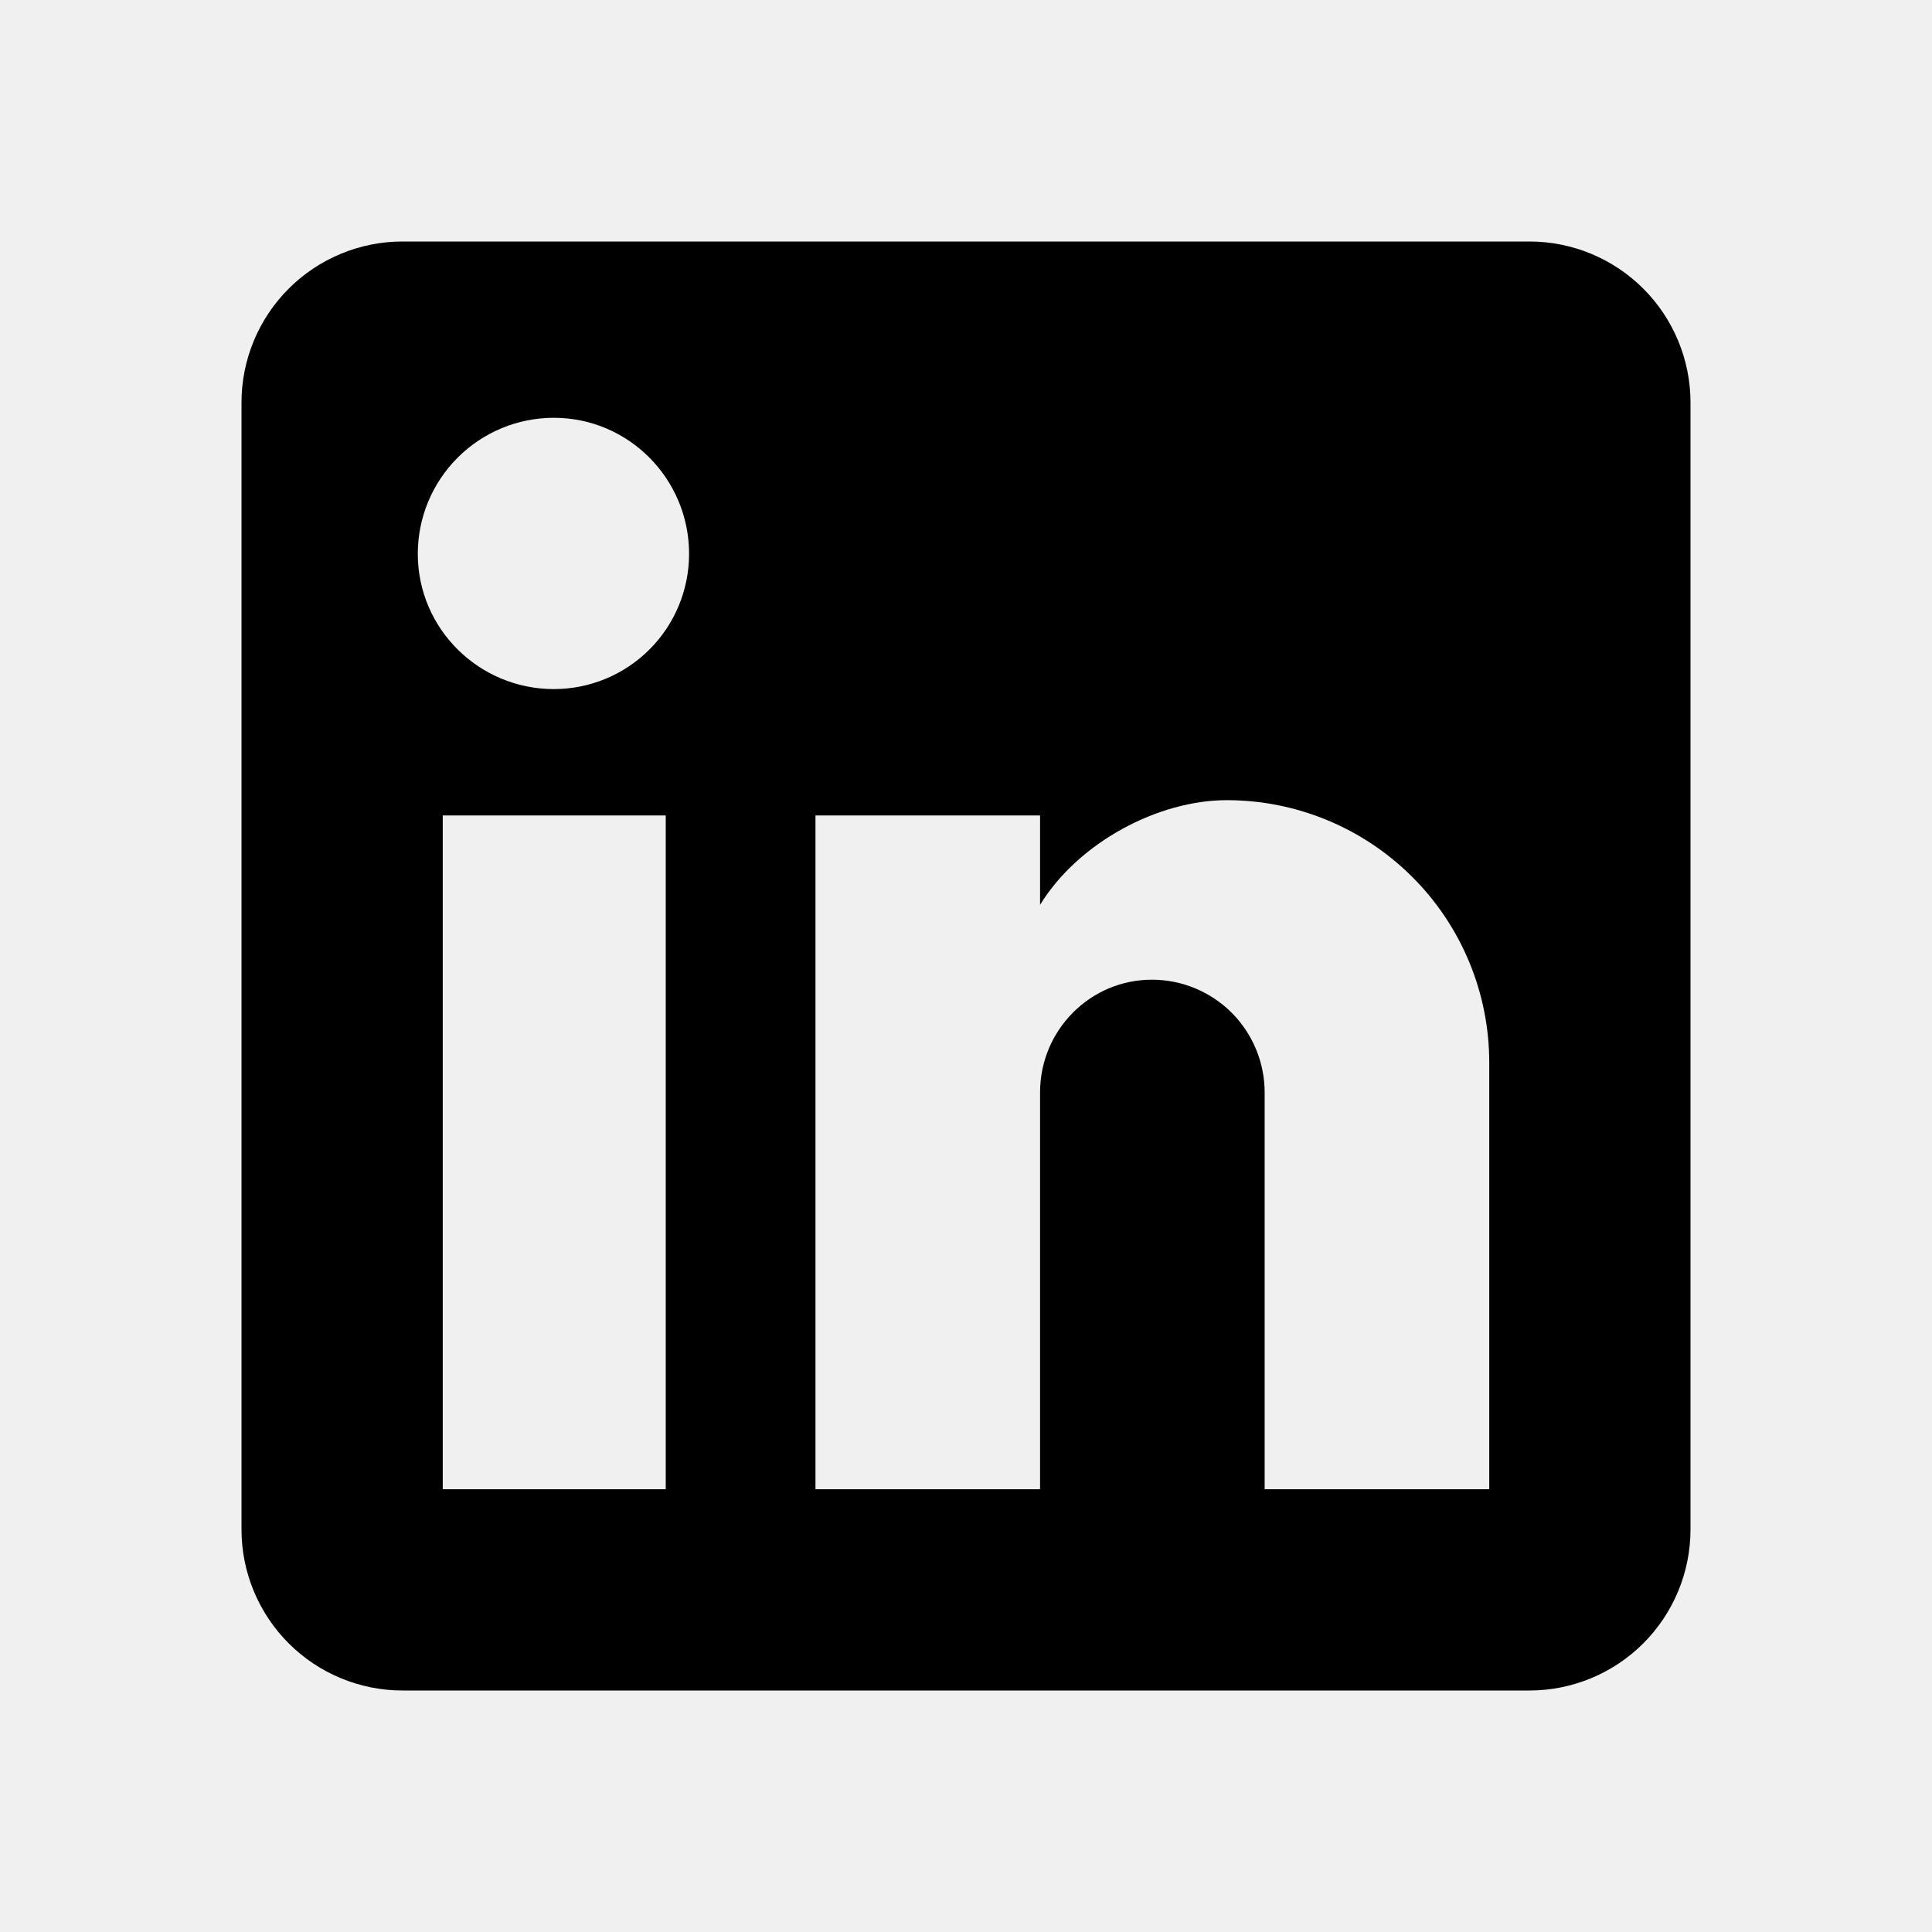
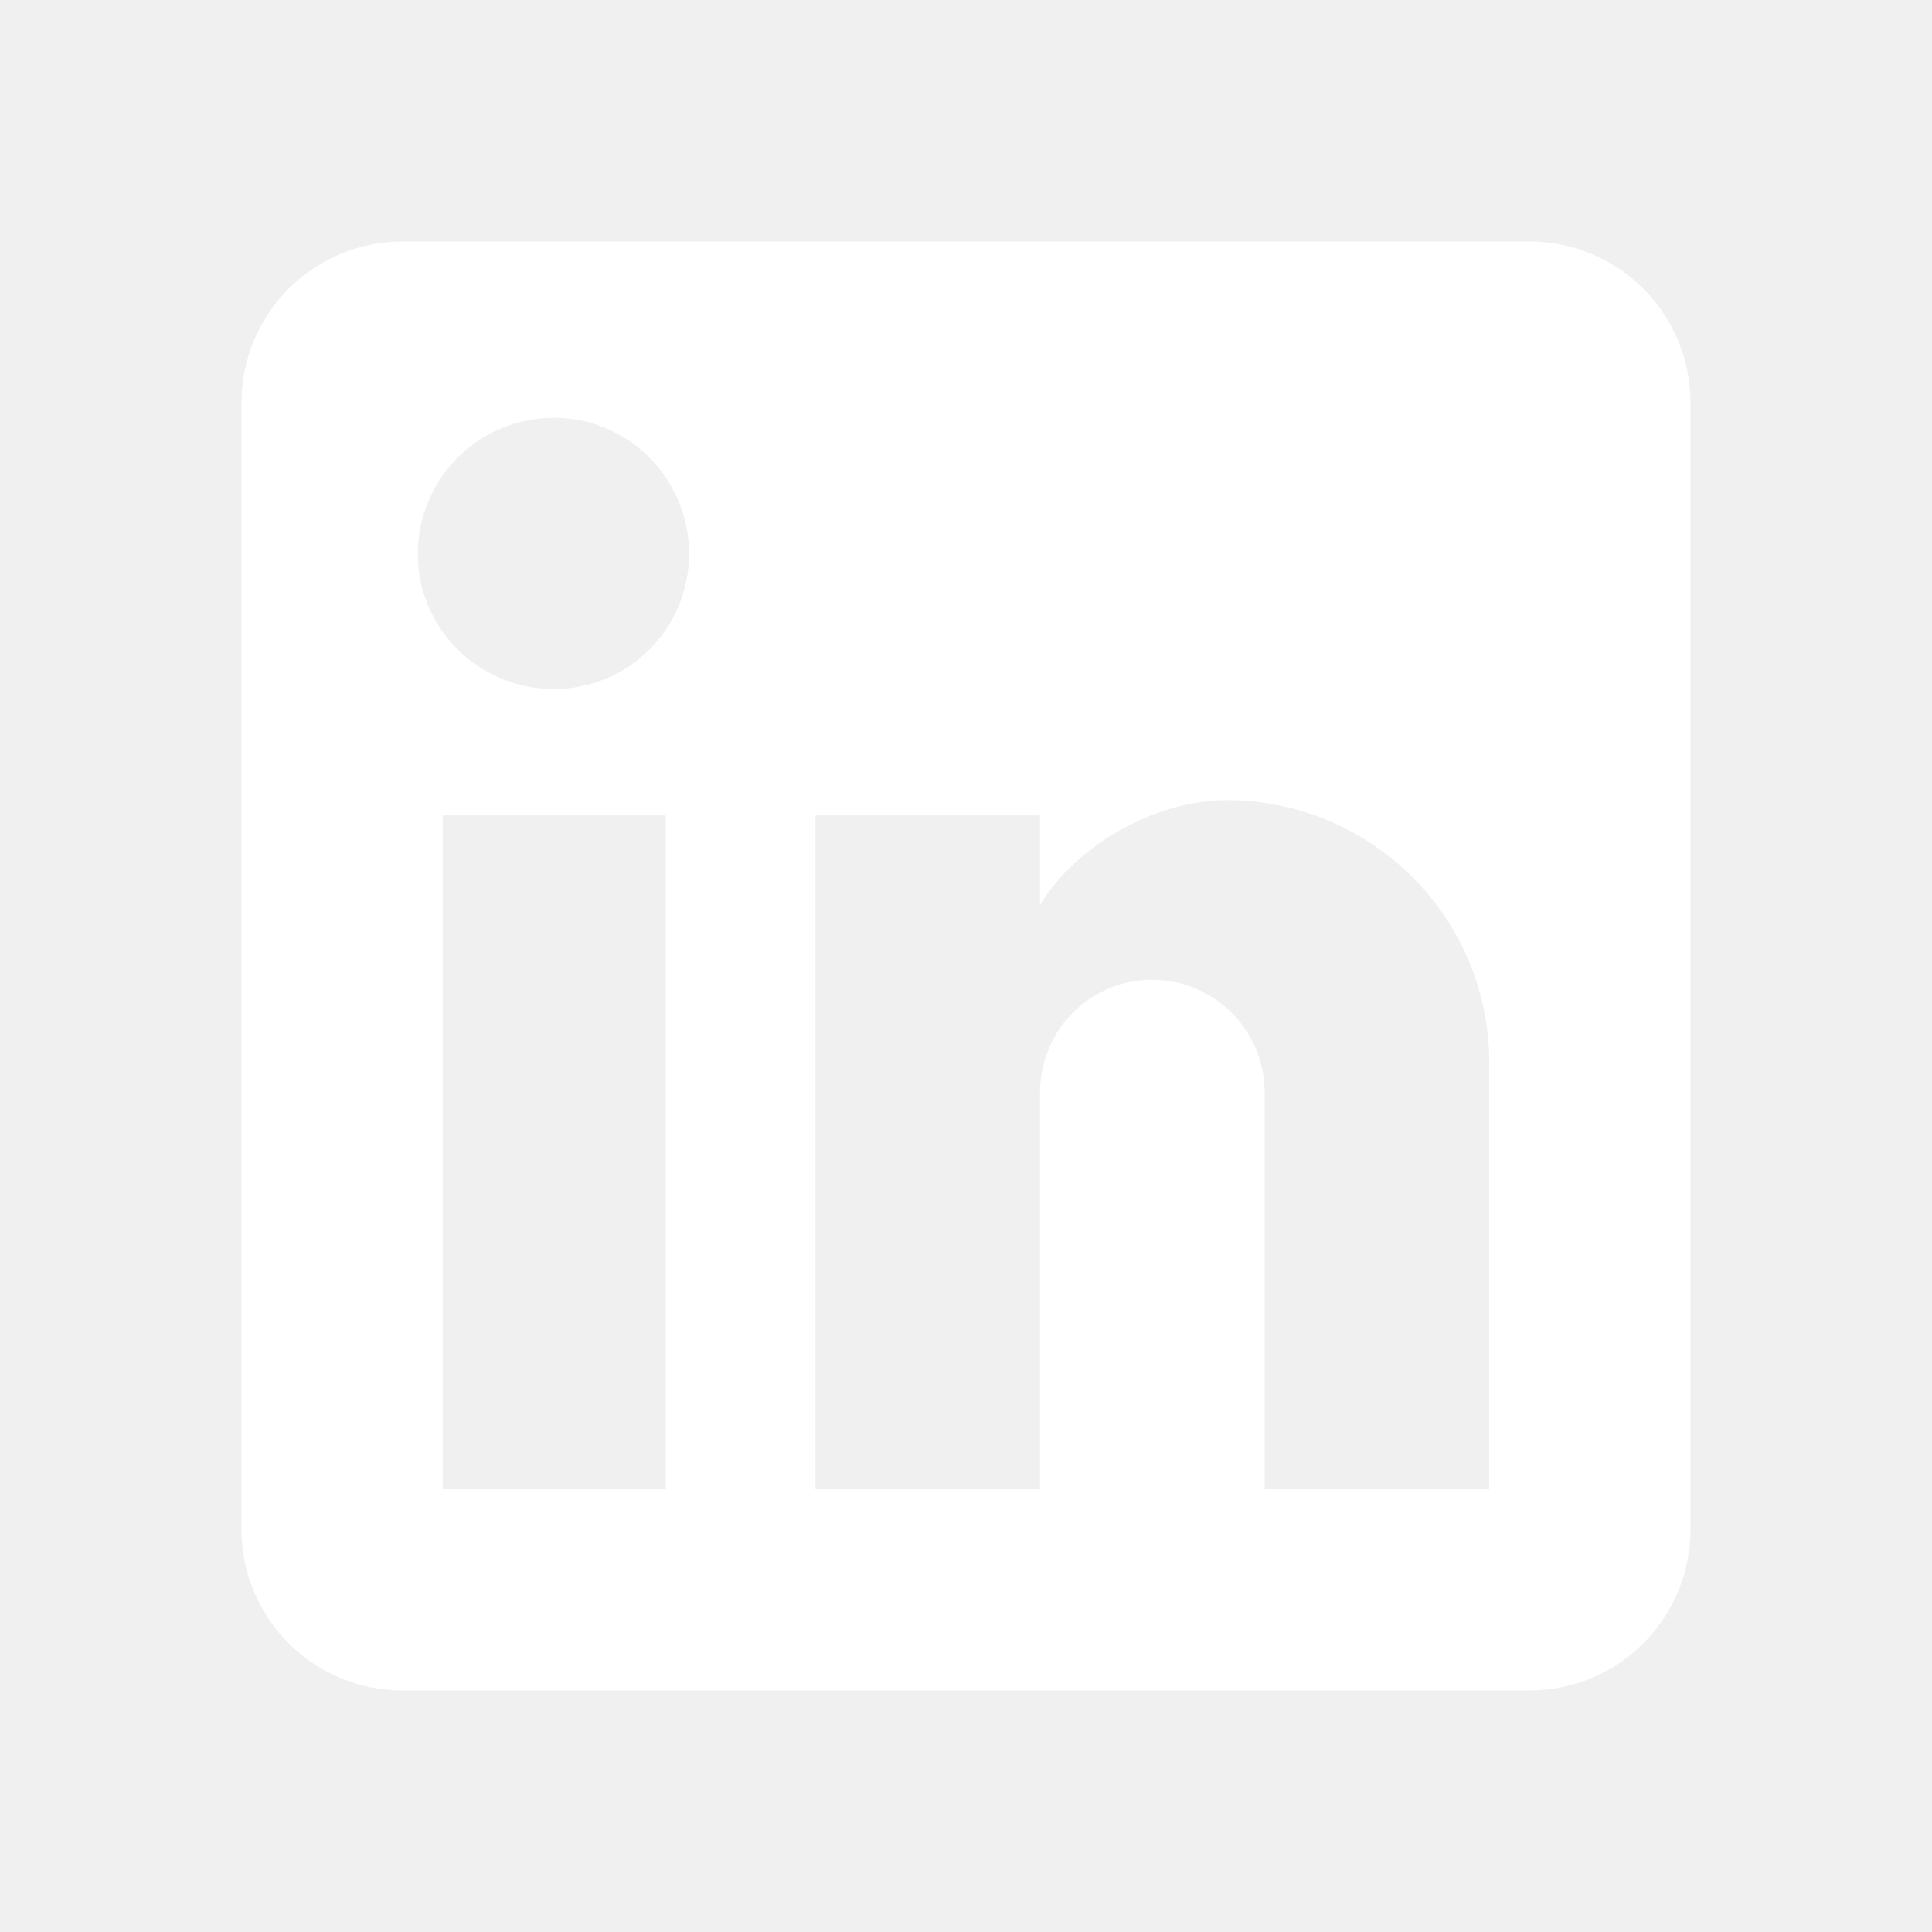
- <svg xmlns="http://www.w3.org/2000/svg" width="24" height="24" viewBox="0 0 24 24" fill="none">
-   <path d="M19 3C19.53 3 20.039 3.211 20.414 3.586C20.789 3.961 21 4.47 21 5V19C21 19.53 20.789 20.039 20.414 20.414C20.039 20.789 19.53 21 19 21H5C4.47 21 3.961 20.789 3.586 20.414C3.211 20.039 3 19.53 3 19V5C3 4.47 3.211 3.961 3.586 3.586C3.961 3.211 4.47 3 5 3H19ZM18.5 18.5V13.2C18.5 12.335 18.157 11.506 17.545 10.895C16.934 10.284 16.105 9.94 15.24 9.94C14.39 9.94 13.4 10.46 12.92 11.24V10.13H10.13V18.5H12.92V13.57C12.92 12.8 13.54 12.17 14.31 12.17C14.681 12.17 15.037 12.318 15.3 12.58C15.562 12.843 15.71 13.199 15.71 13.57V18.5H18.5ZM6.88 8.56C7.326 8.56 7.753 8.383 8.068 8.068C8.383 7.753 8.56 7.326 8.56 6.88C8.56 5.95 7.81 5.19 6.88 5.19C6.432 5.19 6.002 5.368 5.685 5.685C5.368 6.002 5.19 6.432 5.19 6.88C5.19 7.81 5.95 8.56 6.88 8.56M8.27 18.5V10.13H5.5V18.5H8.27V18.5Z" fill="black" />
+ <svg xmlns="http://www.w3.org/2000/svg" width="24" height="24" viewBox="0 0 24 24" fill="white">
+   <path d="M19 3C19.53 3 20.039 3.211 20.414 3.586C20.789 3.961 21 4.47 21 5V19C21 19.53 20.789 20.039 20.414 20.414C20.039 20.789 19.53 21 19 21H5C4.47 21 3.961 20.789 3.586 20.414C3.211 20.039 3 19.53 3 19V5C3 4.47 3.211 3.961 3.586 3.586C3.961 3.211 4.47 3 5 3H19ZM18.5 18.5V13.2C18.5 12.335 18.157 11.506 17.545 10.895C16.934 10.284 16.105 9.94 15.24 9.94C14.39 9.94 13.4 10.46 12.92 11.24V10.13H10.13V18.5H12.92V13.57C12.92 12.8 13.54 12.17 14.31 12.17C14.681 12.17 15.037 12.318 15.3 12.58C15.562 12.843 15.71 13.199 15.71 13.57V18.5H18.5ZM6.88 8.56C7.326 8.56 7.753 8.383 8.068 8.068C8.383 7.753 8.56 7.326 8.56 6.88C8.56 5.95 7.81 5.19 6.88 5.19C6.432 5.19 6.002 5.368 5.685 5.685C5.368 6.002 5.19 6.432 5.19 6.88C5.19 7.81 5.95 8.56 6.88 8.56M8.27 18.5V10.13H5.5V18.5H8.27V18.5Z" fill="white" />
</svg>
